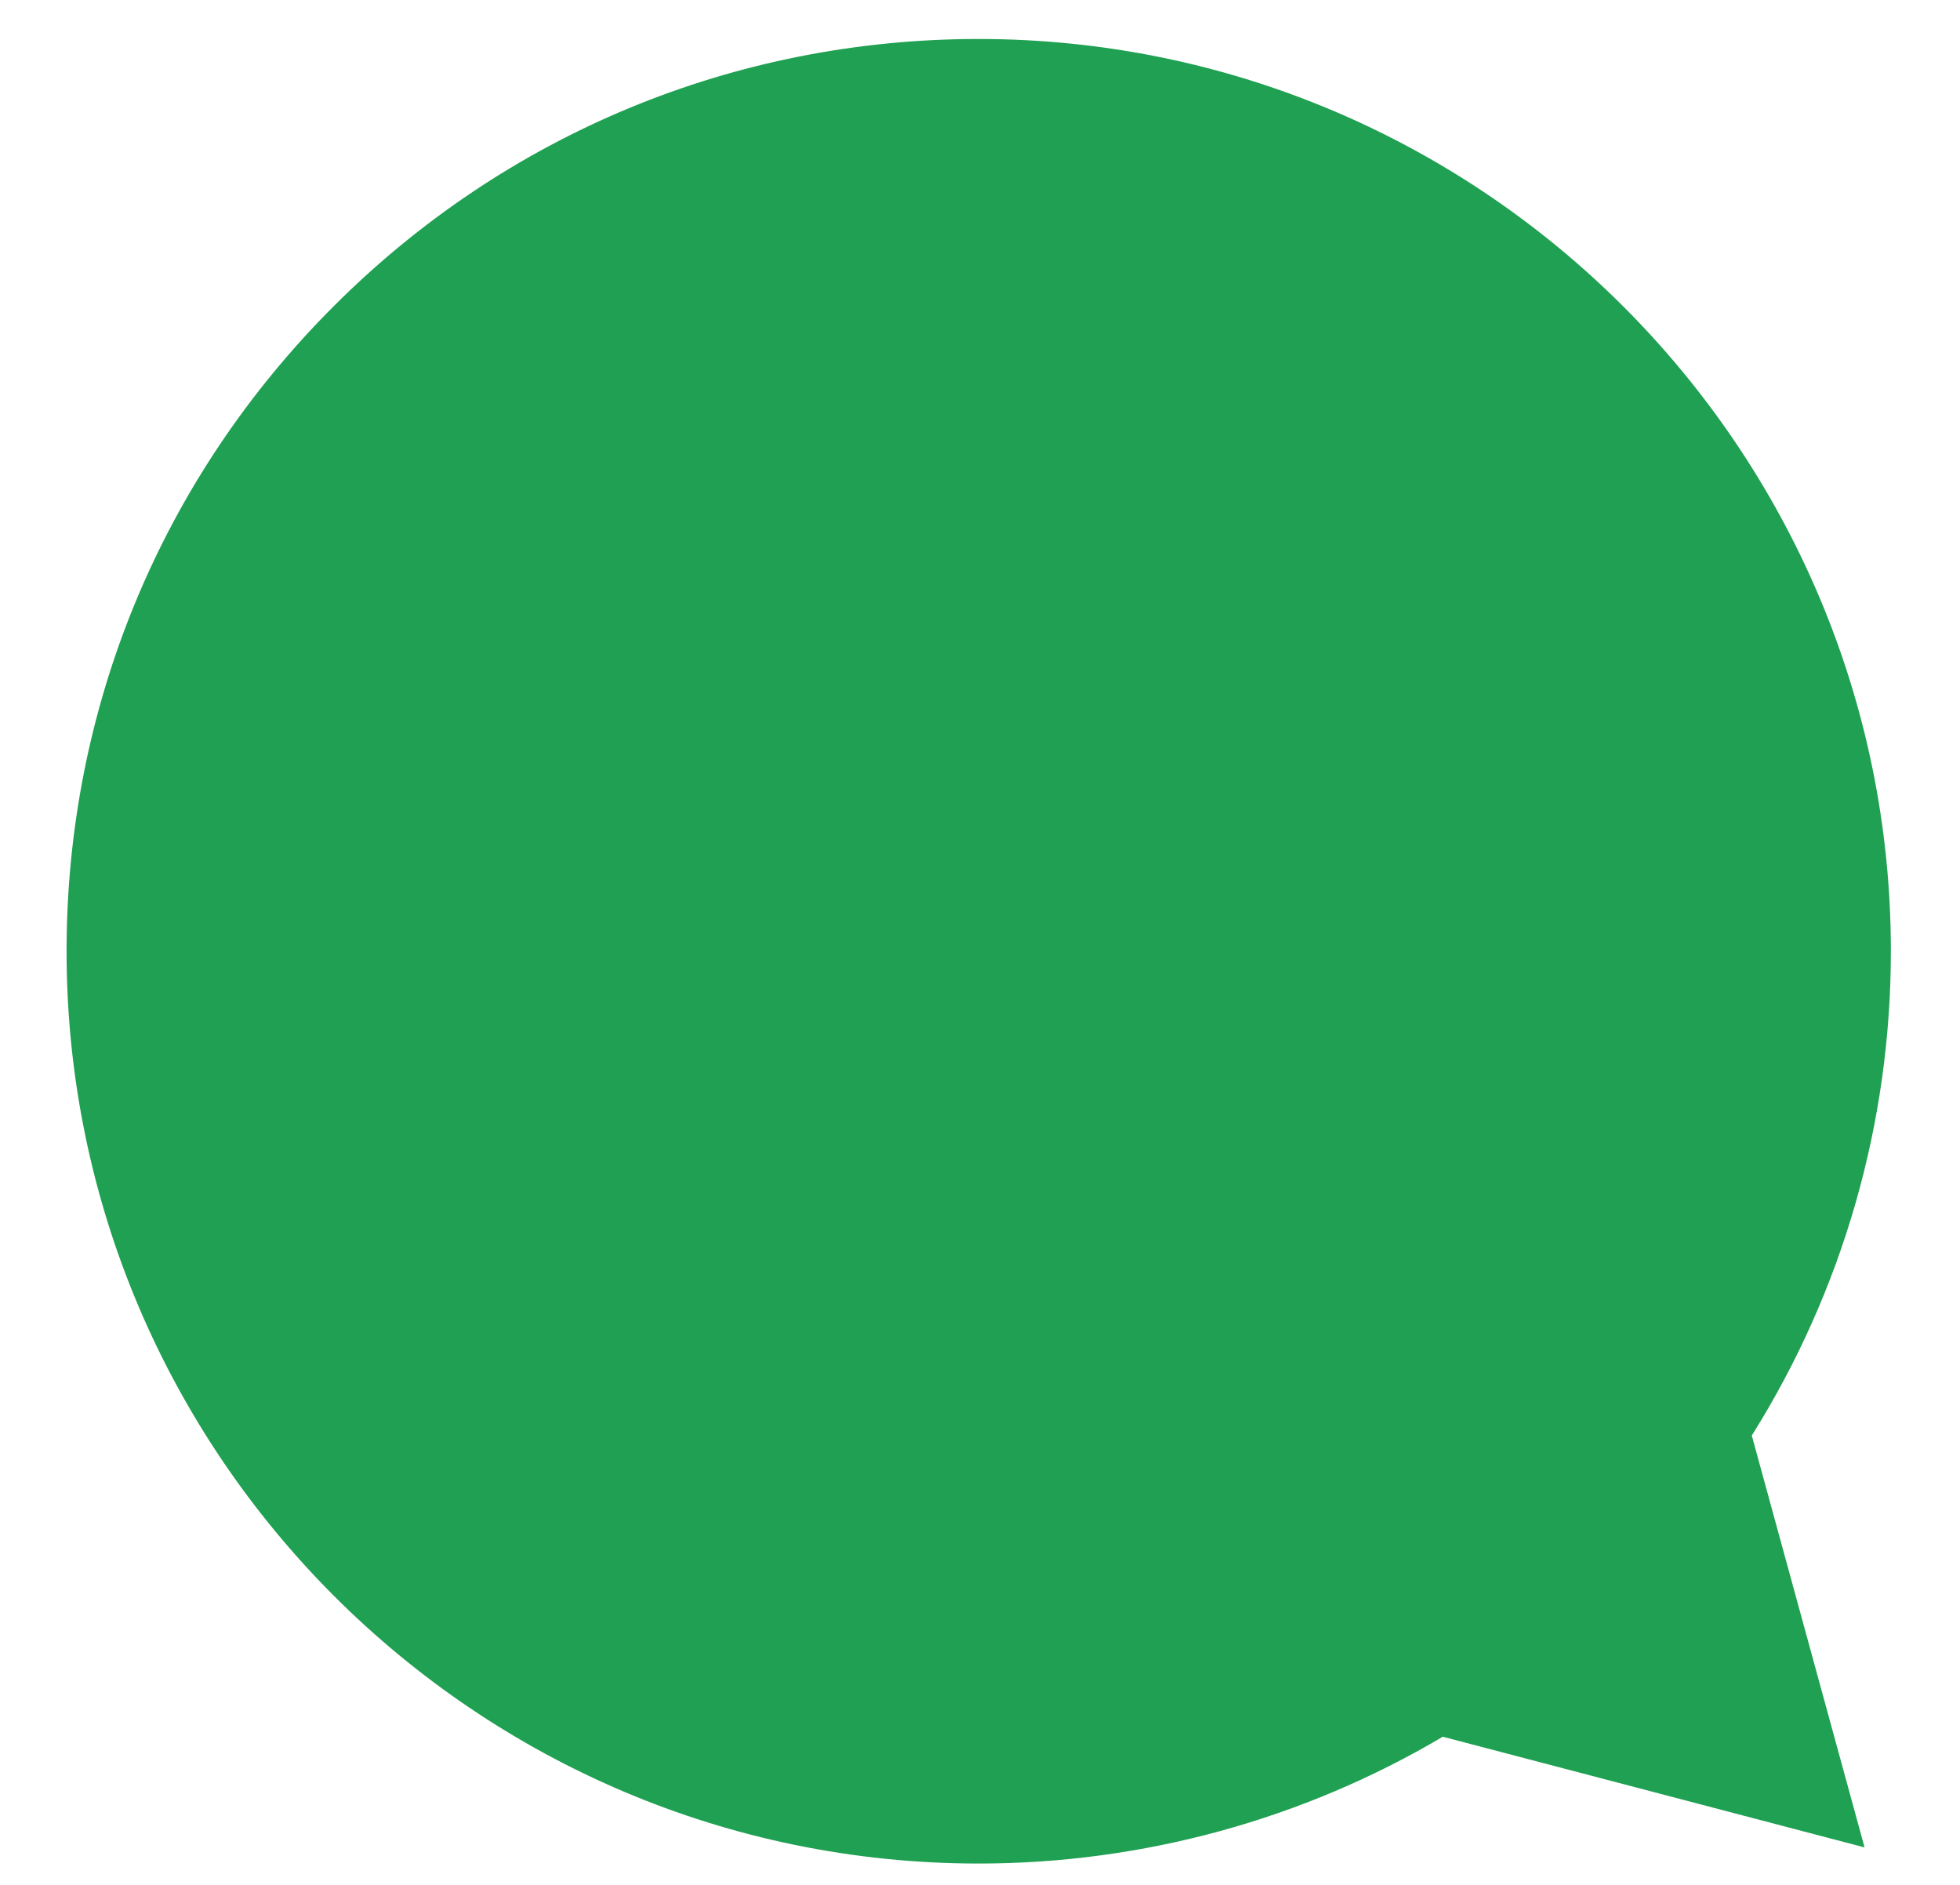
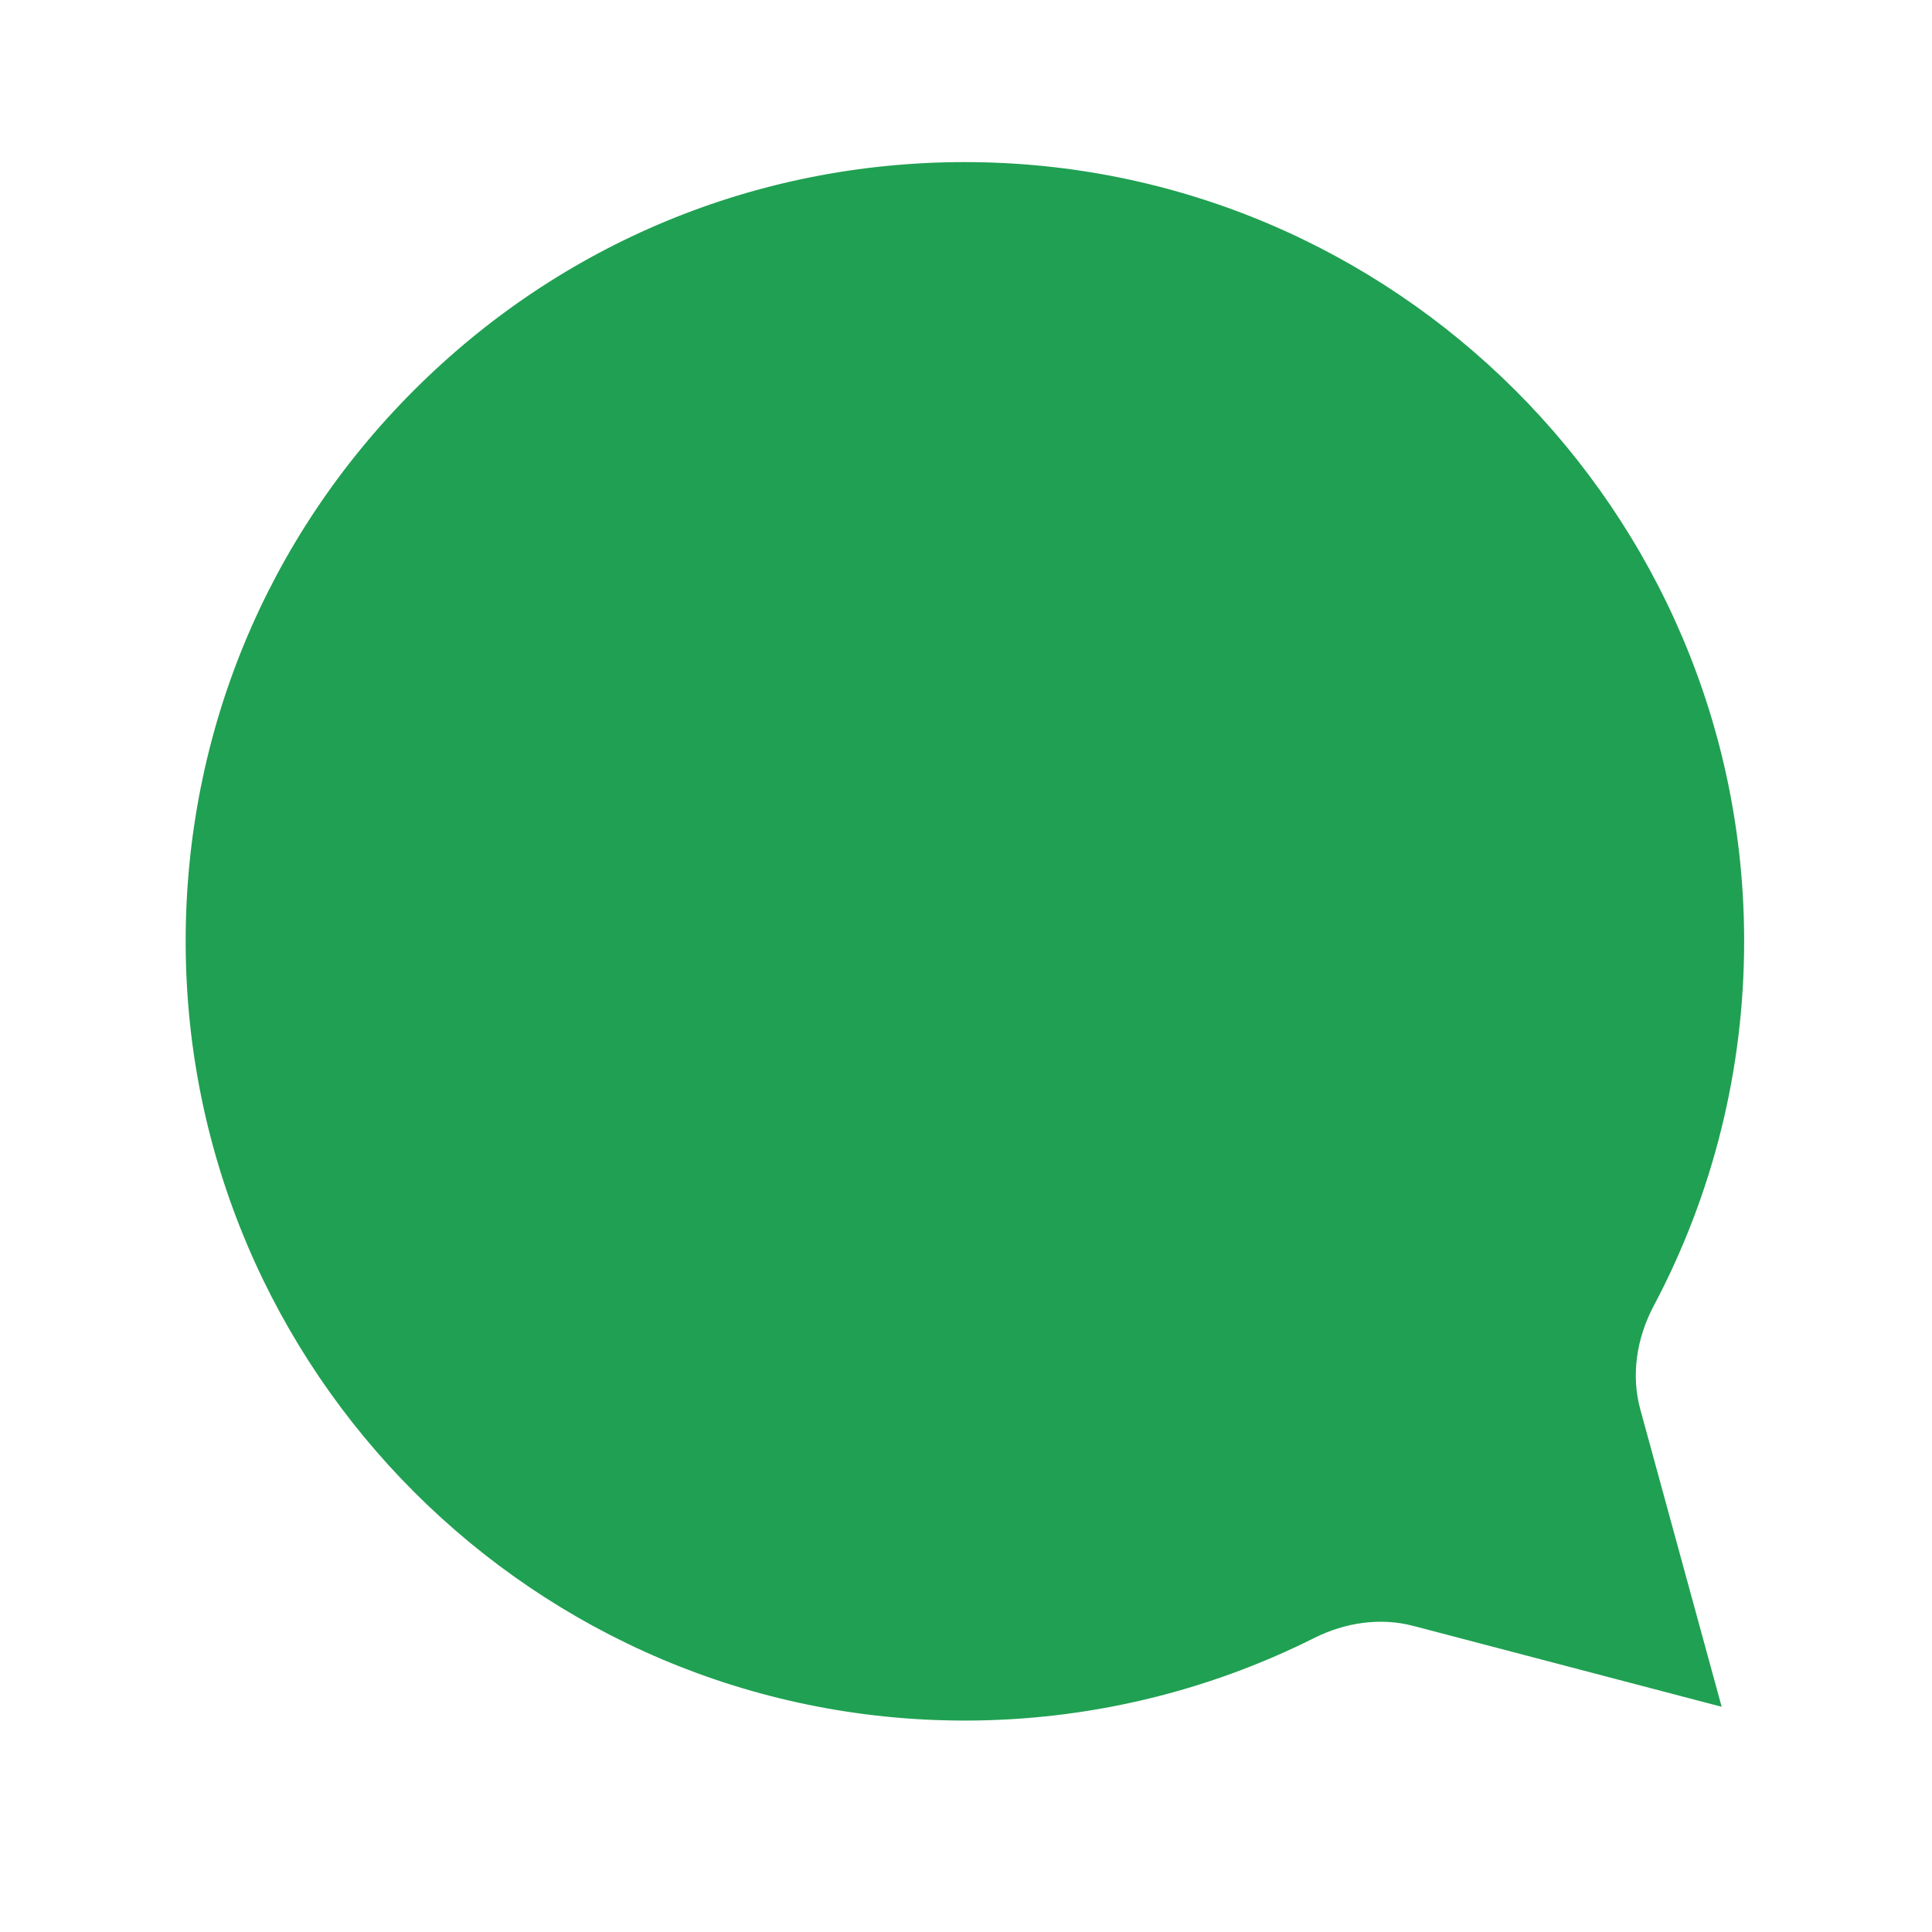
- <svg xmlns="http://www.w3.org/2000/svg" width="26" height="25" viewBox="0 0 26 25" fill="none">
-   <path fill-rule="evenodd" clip-rule="evenodd" d="M4.424 4.064C6.708 1.778 9.747 0.518 12.979 0.517C19.651 0.517 25.081 5.942 25.083 12.611C25.084 14.893 24.446 17.116 23.238 19.04L24.734 24.503L19.139 23.035C17.282 24.134 15.155 24.716 12.988 24.717H12.983C6.314 24.717 0.886 19.291 0.883 12.621C0.882 9.389 2.139 6.35 4.424 4.064Z" fill="#20A052" />
+ <svg xmlns="http://www.w3.org/2000/svg" width="30" height="30" viewBox="0 0 30 30" fill="none">
+   <path fill-rule="evenodd" clip-rule="evenodd" d="M6.424 6.064C8.708 3.778 11.746 2.518 14.979 2.517C21.651 2.517 27.081 7.942 27.083 14.611C27.084 16.598 26.601 18.54 25.678 20.279C25.416 20.774 25.323 21.347 25.471 21.887L26.734 26.503L21.946 25.247C21.43 25.111 20.884 25.196 20.406 25.435C18.732 26.275 16.875 26.716 14.988 26.717H14.983C8.314 26.717 2.886 21.291 2.883 14.621C2.882 11.389 4.139 8.35 6.424 6.064Z" fill="#20A052" />
</svg>
